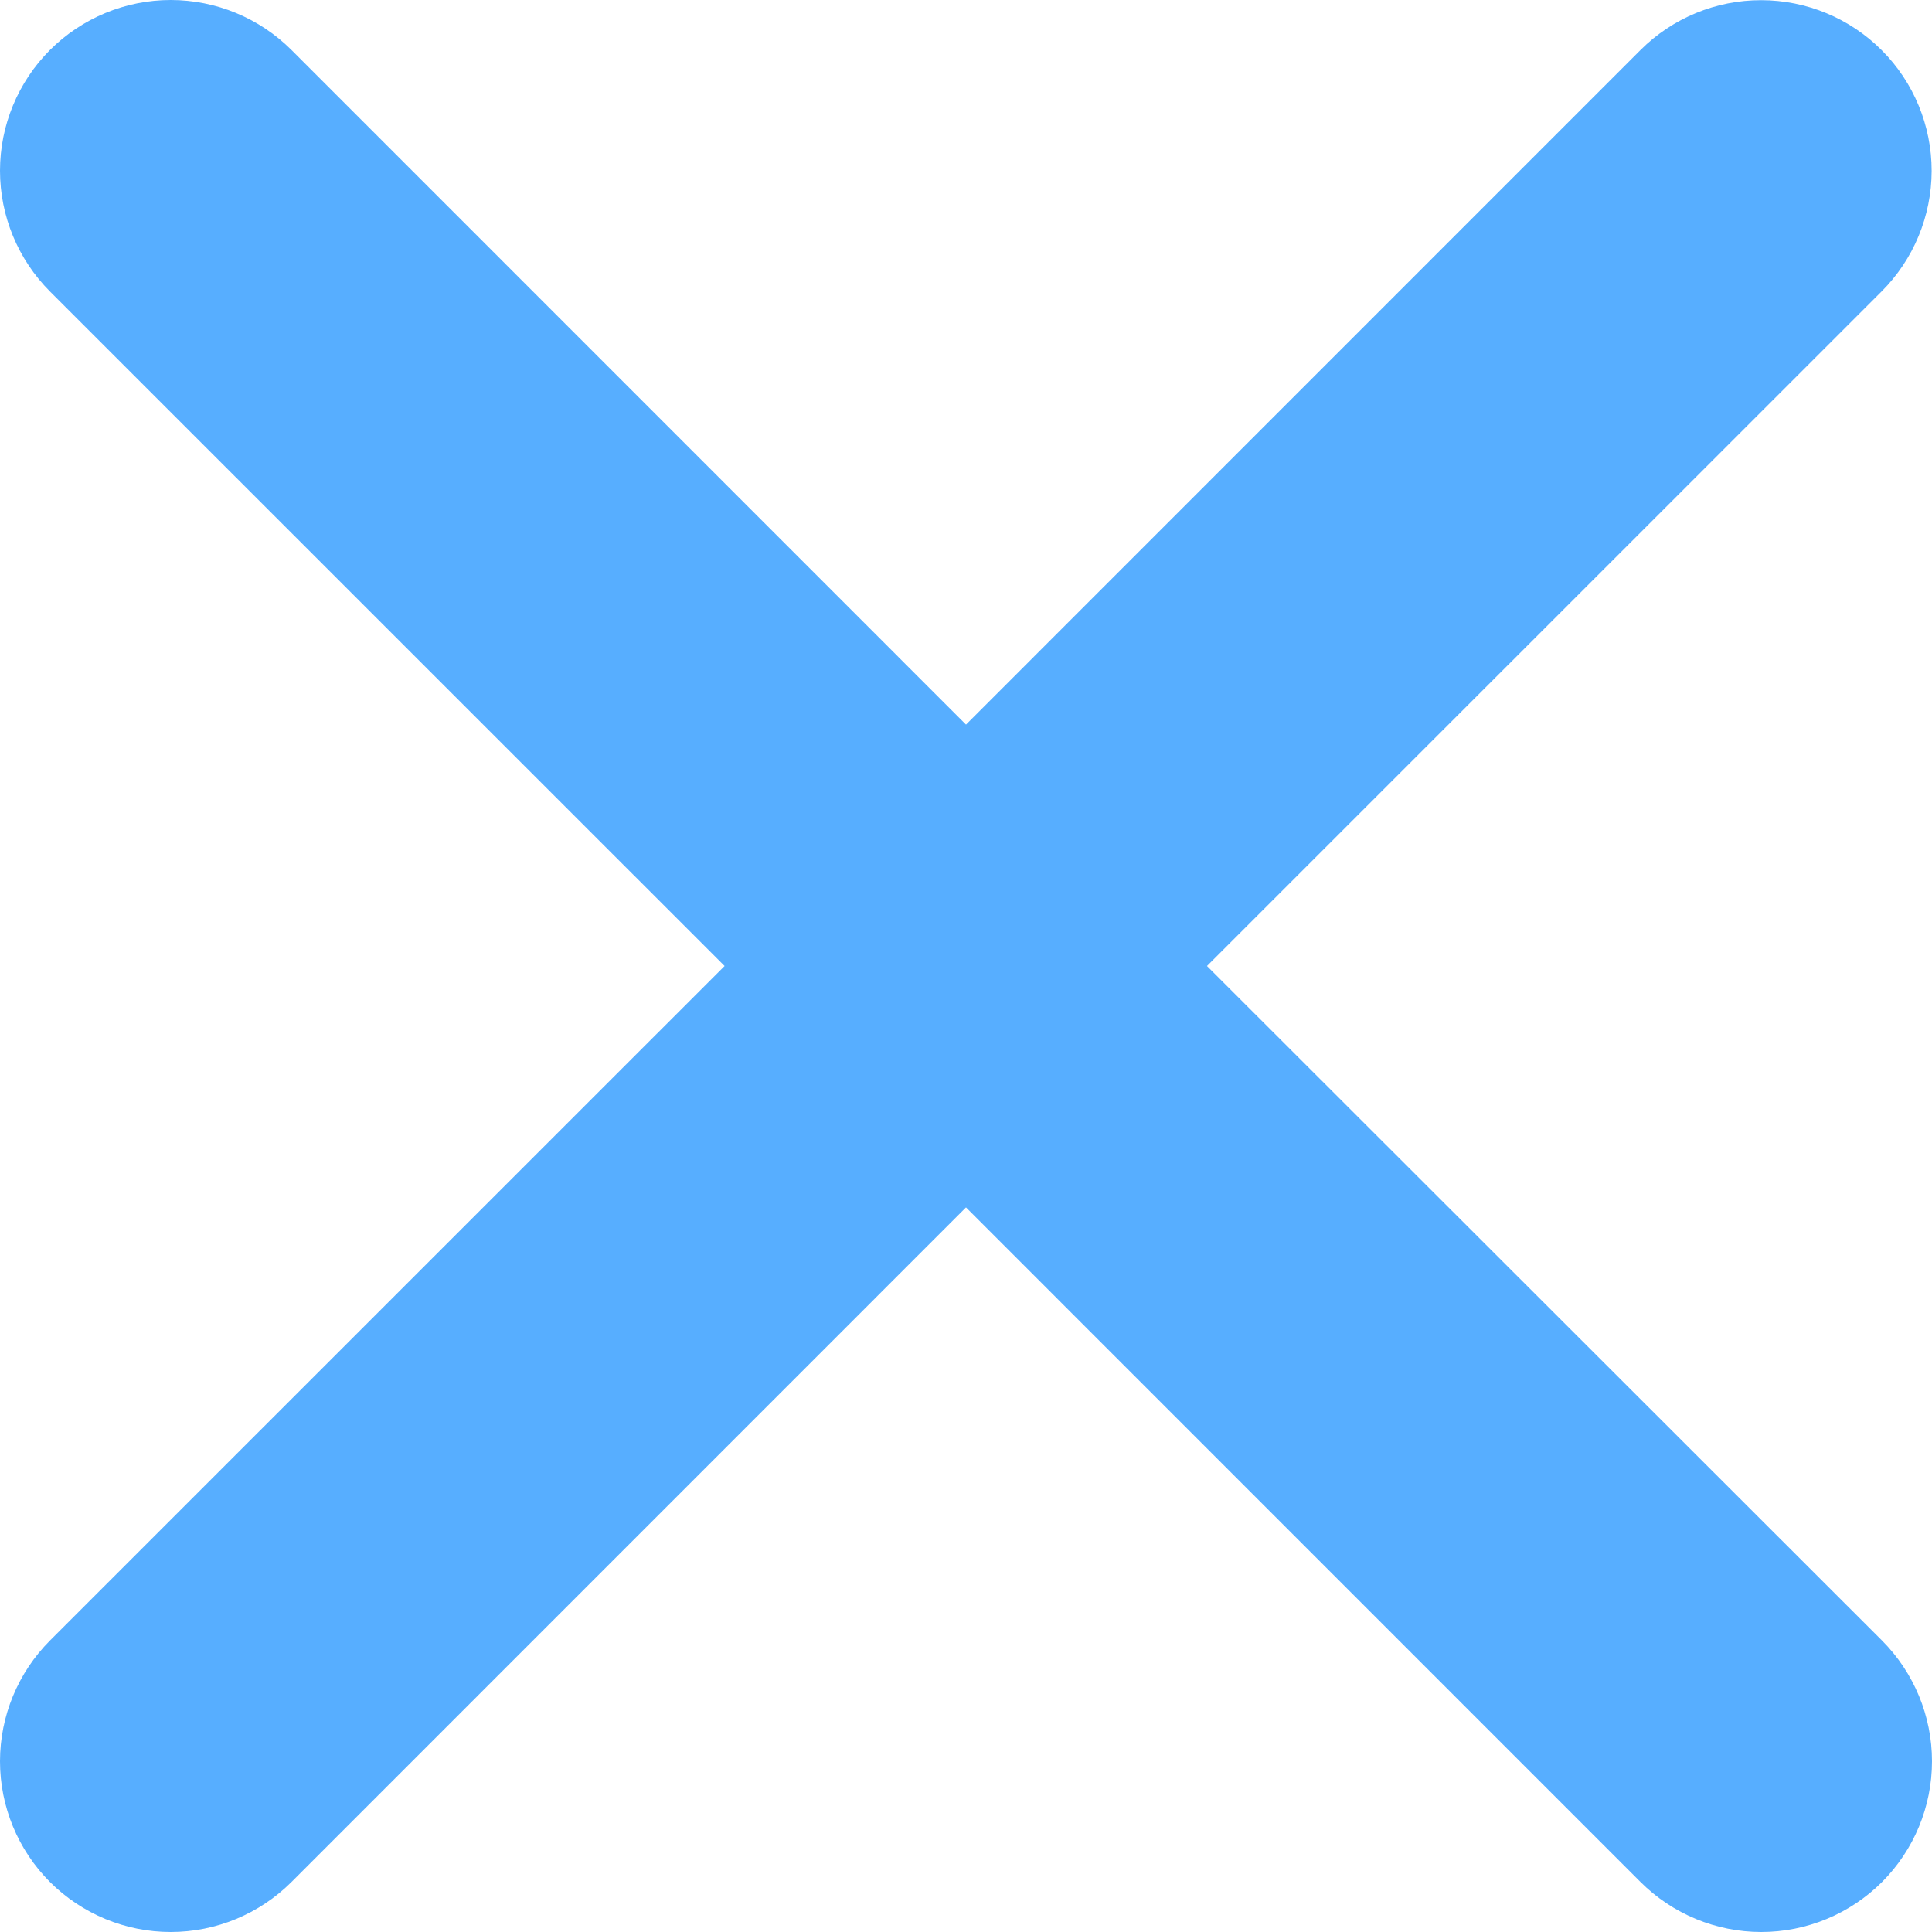
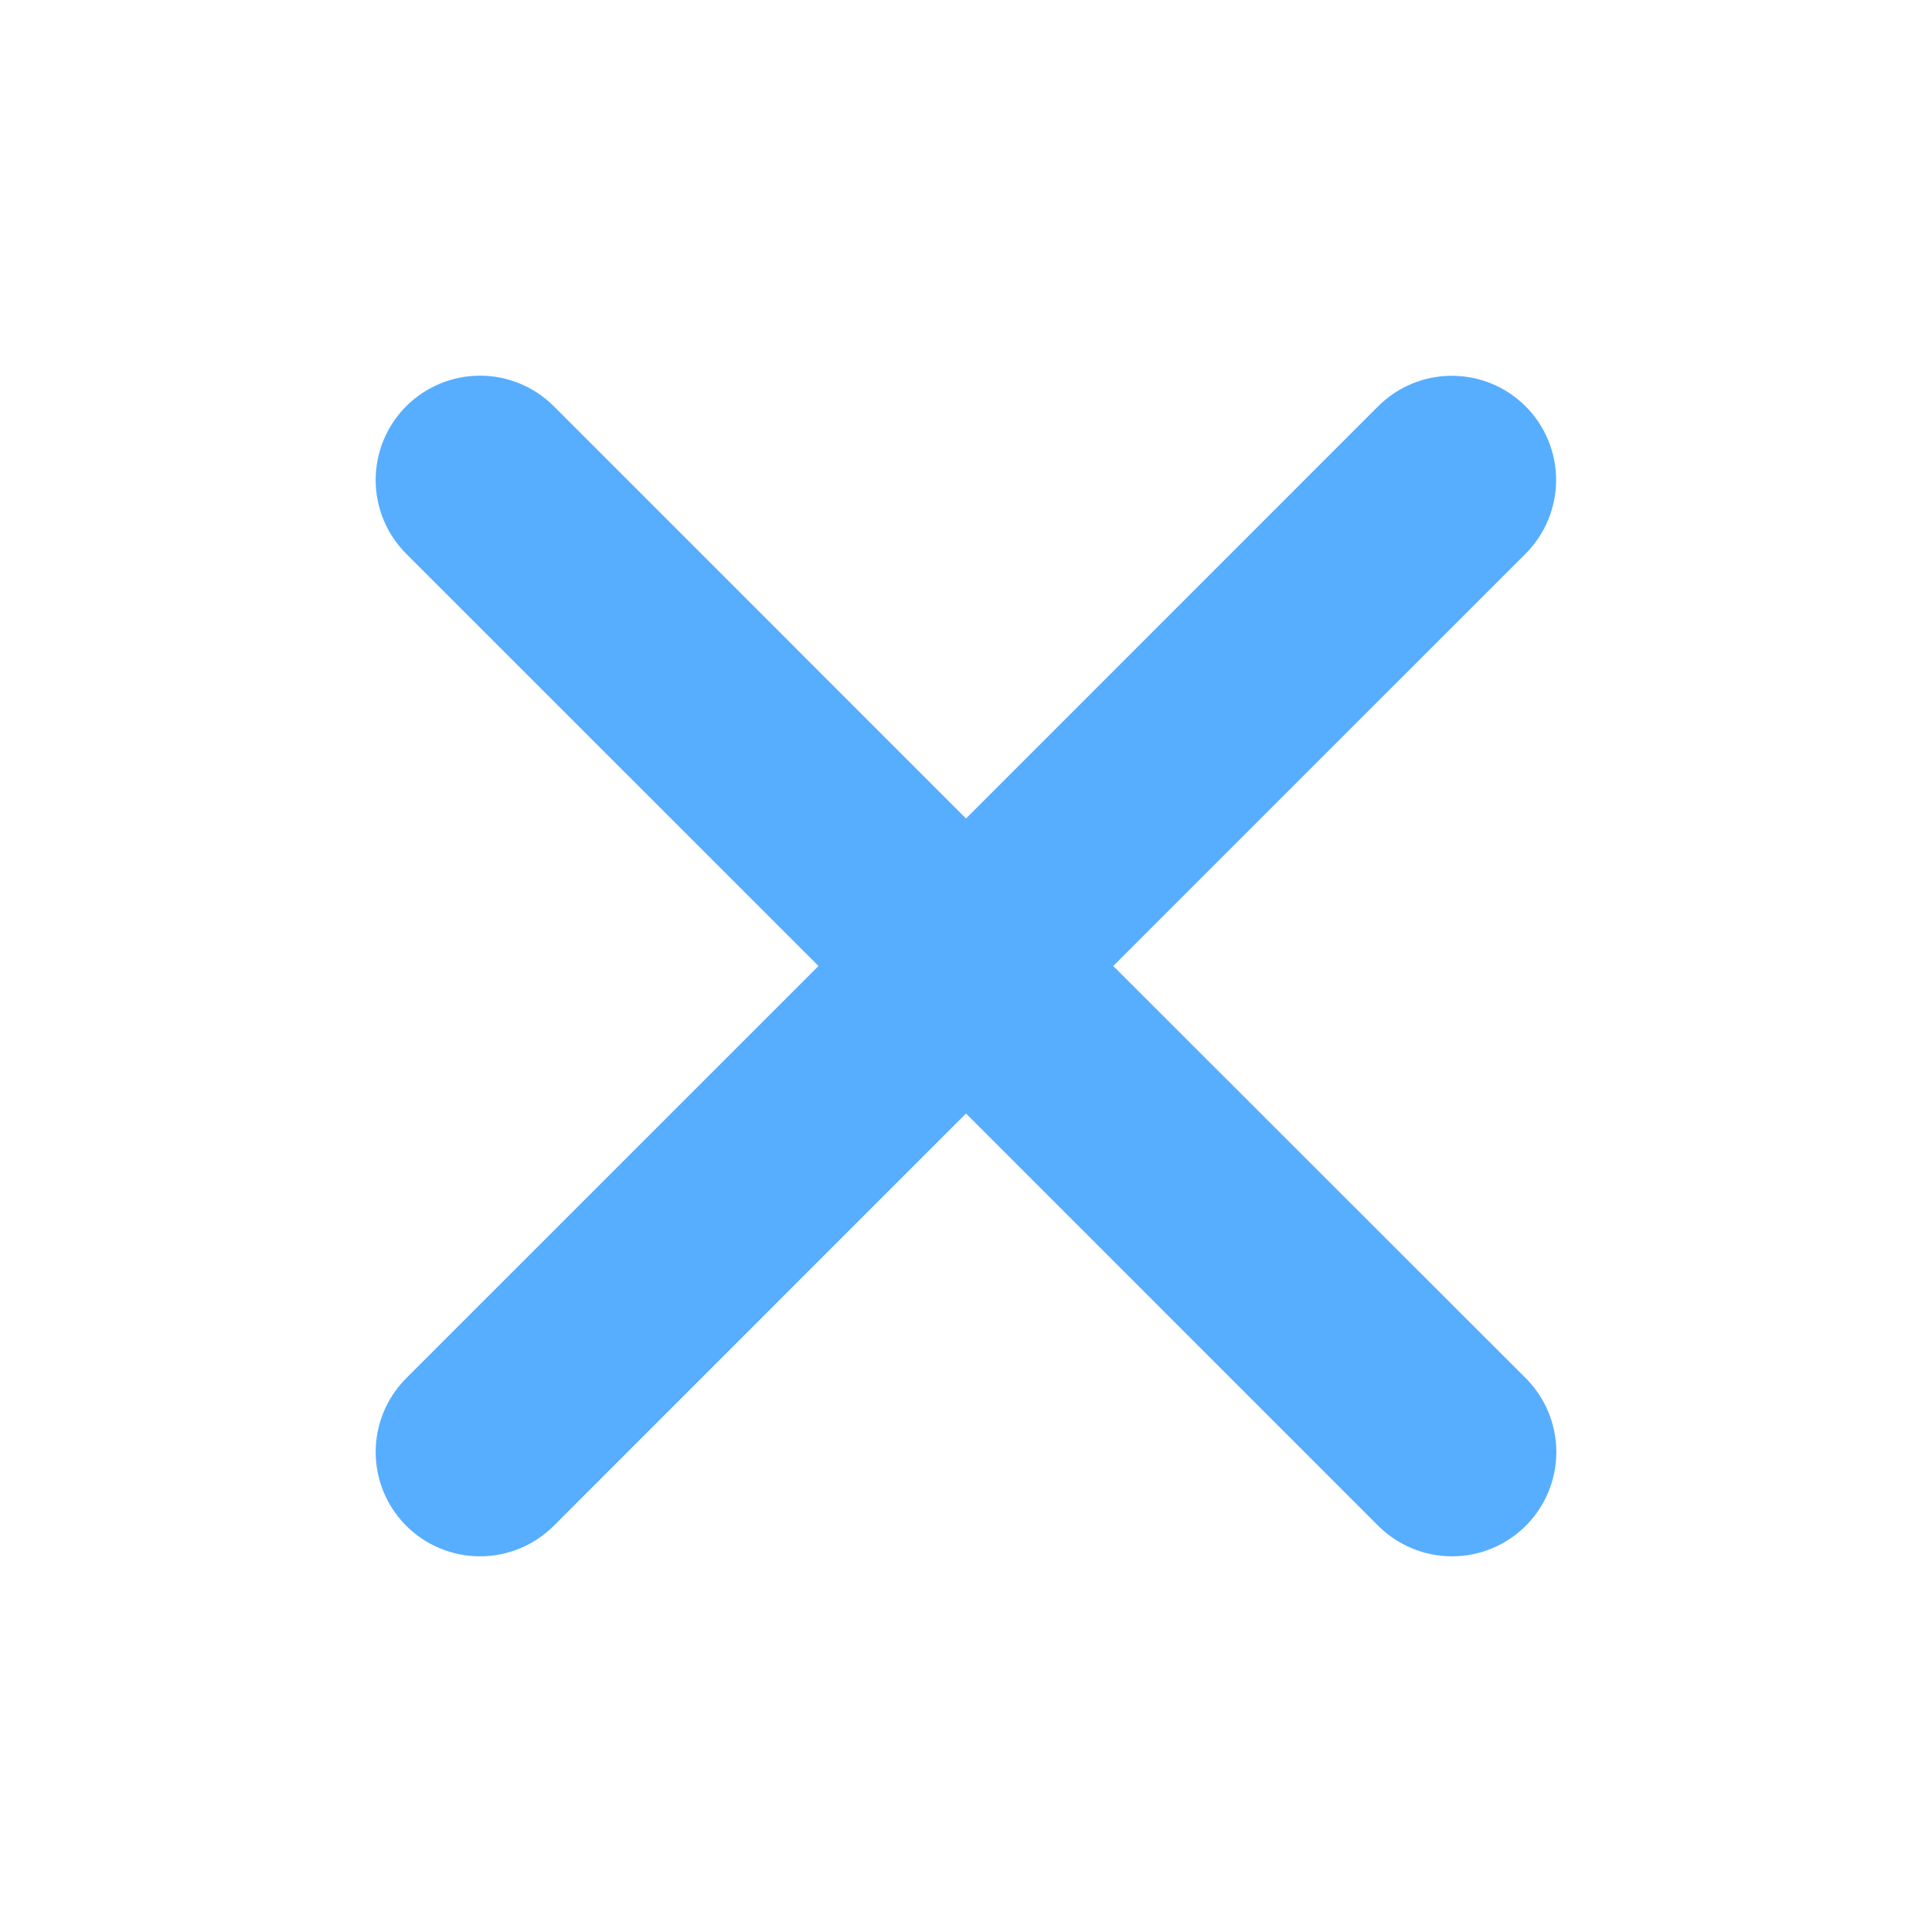
- <svg xmlns="http://www.w3.org/2000/svg" width="22" height="22" viewBox="0 0 22 22" fill="none">
-   <path d="M13.744 11L21.426 3.319C21.79 2.955 21.995 2.461 21.996 1.946C21.996 1.431 21.792 0.936 21.428 0.572C21.064 0.207 20.57 0.002 20.055 0.002C19.54 0.001 19.046 0.205 18.681 0.569L11 8.251L3.319 0.569C2.954 0.205 2.46 0 1.944 0C1.428 0 0.934 0.205 0.569 0.569C0.205 0.934 0 1.428 0 1.944C0 2.46 0.205 2.954 0.569 3.319L8.251 11L0.569 18.681C0.205 19.046 0 19.541 0 20.056C0 20.572 0.205 21.066 0.569 21.431C0.934 21.795 1.428 22 1.944 22C2.46 22 2.954 21.795 3.319 21.431L11 13.749L18.681 21.431C19.046 21.795 19.541 22 20.056 22C20.572 22 21.066 21.795 21.431 21.431C21.795 21.066 22 20.572 22 20.056C22 19.541 21.795 19.046 21.431 18.681L13.744 11Z" fill="#57AEFF" />
+ <svg xmlns="http://www.w3.org/2000/svg" width="36" height="36" viewBox="0 0 36 36" fill="none">
+   <path d="M20.744 18L28.426 10.319C28.79 9.955 28.995 9.461 28.996 8.946C28.996 8.431 28.792 7.936 28.428 7.572C28.064 7.207 27.57 7.002 27.055 7.002C26.54 7.001 26.046 7.205 25.681 7.569L18 15.251L10.319 7.569C9.954 7.205 9.46 7 8.944 7C8.428 7 7.934 7.205 7.569 7.569C7.205 7.934 7 8.428 7 8.944C7 9.46 7.205 9.954 7.569 10.319L15.251 18L7.569 25.681C7.205 26.046 7 26.541 7 27.056C7 27.572 7.205 28.066 7.569 28.431C7.934 28.795 8.428 29 8.944 29C9.46 29 9.954 28.795 10.319 28.431L18 20.749L25.681 28.431C26.046 28.795 26.541 29 27.056 29C27.572 29 28.066 28.795 28.431 28.431C28.795 28.066 29 27.572 29 27.056C29 26.541 28.795 26.046 28.431 25.681L20.744 18Z" fill="#57AEFF" />
</svg>
